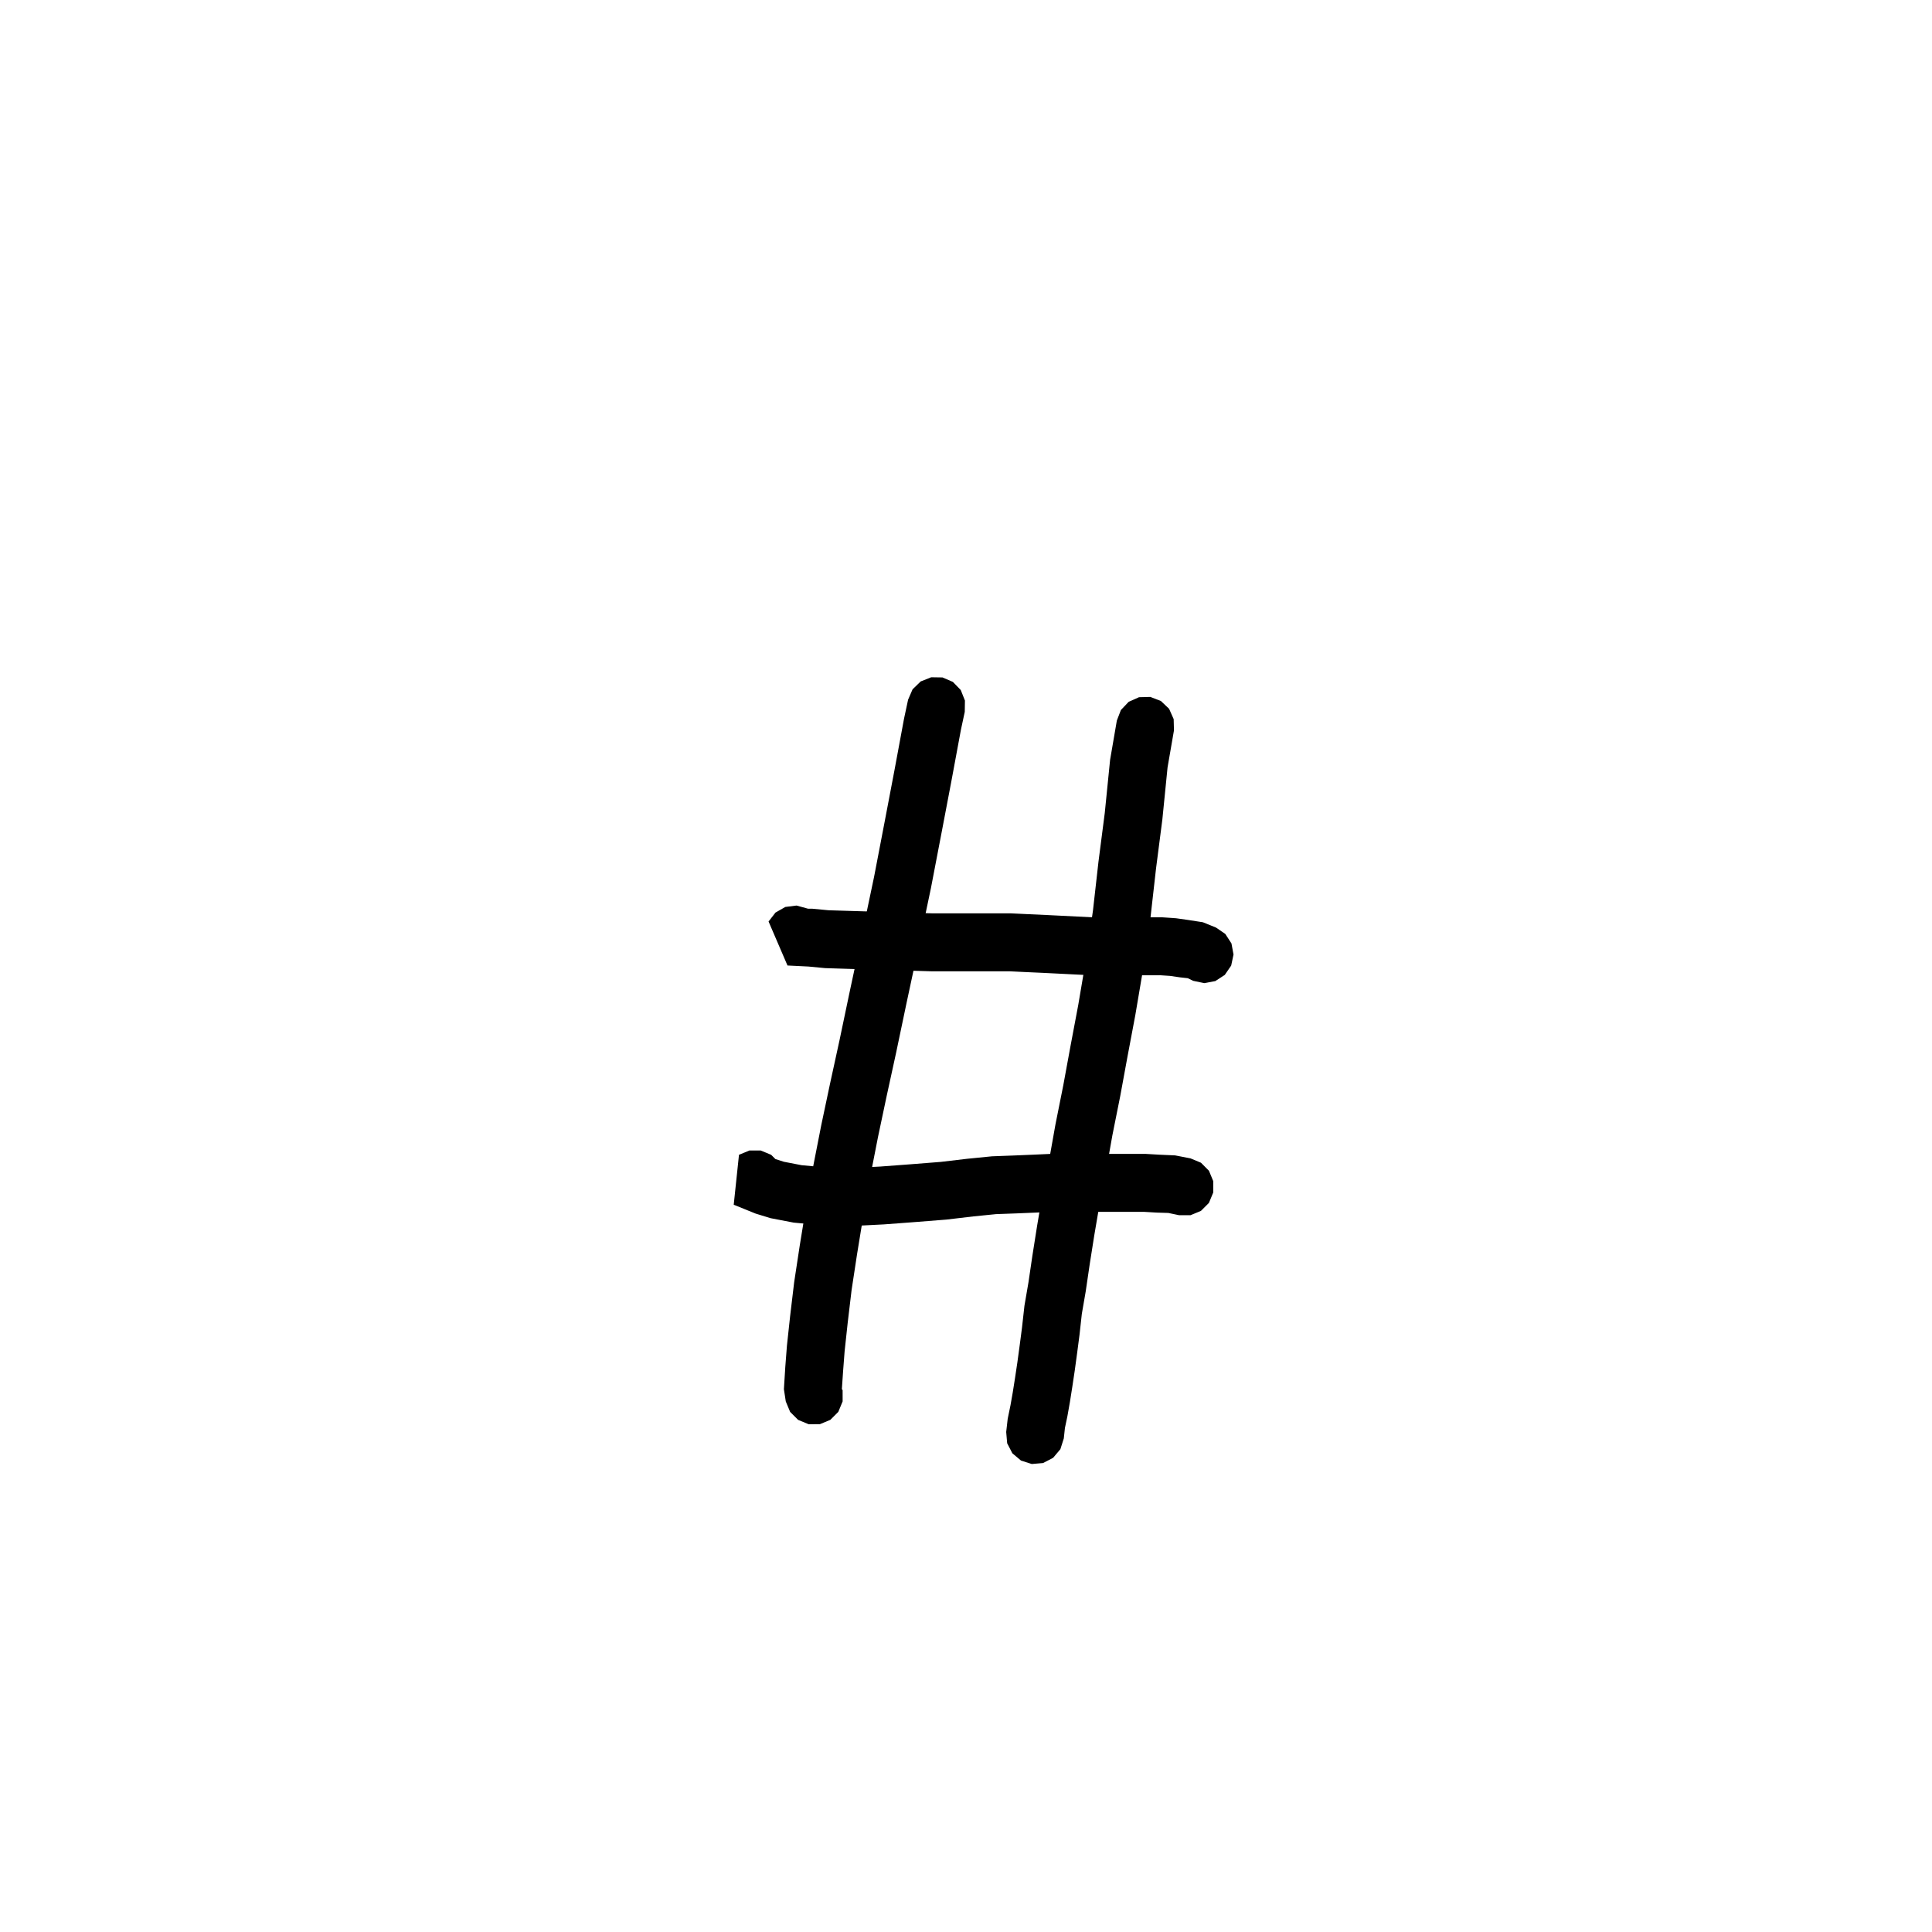
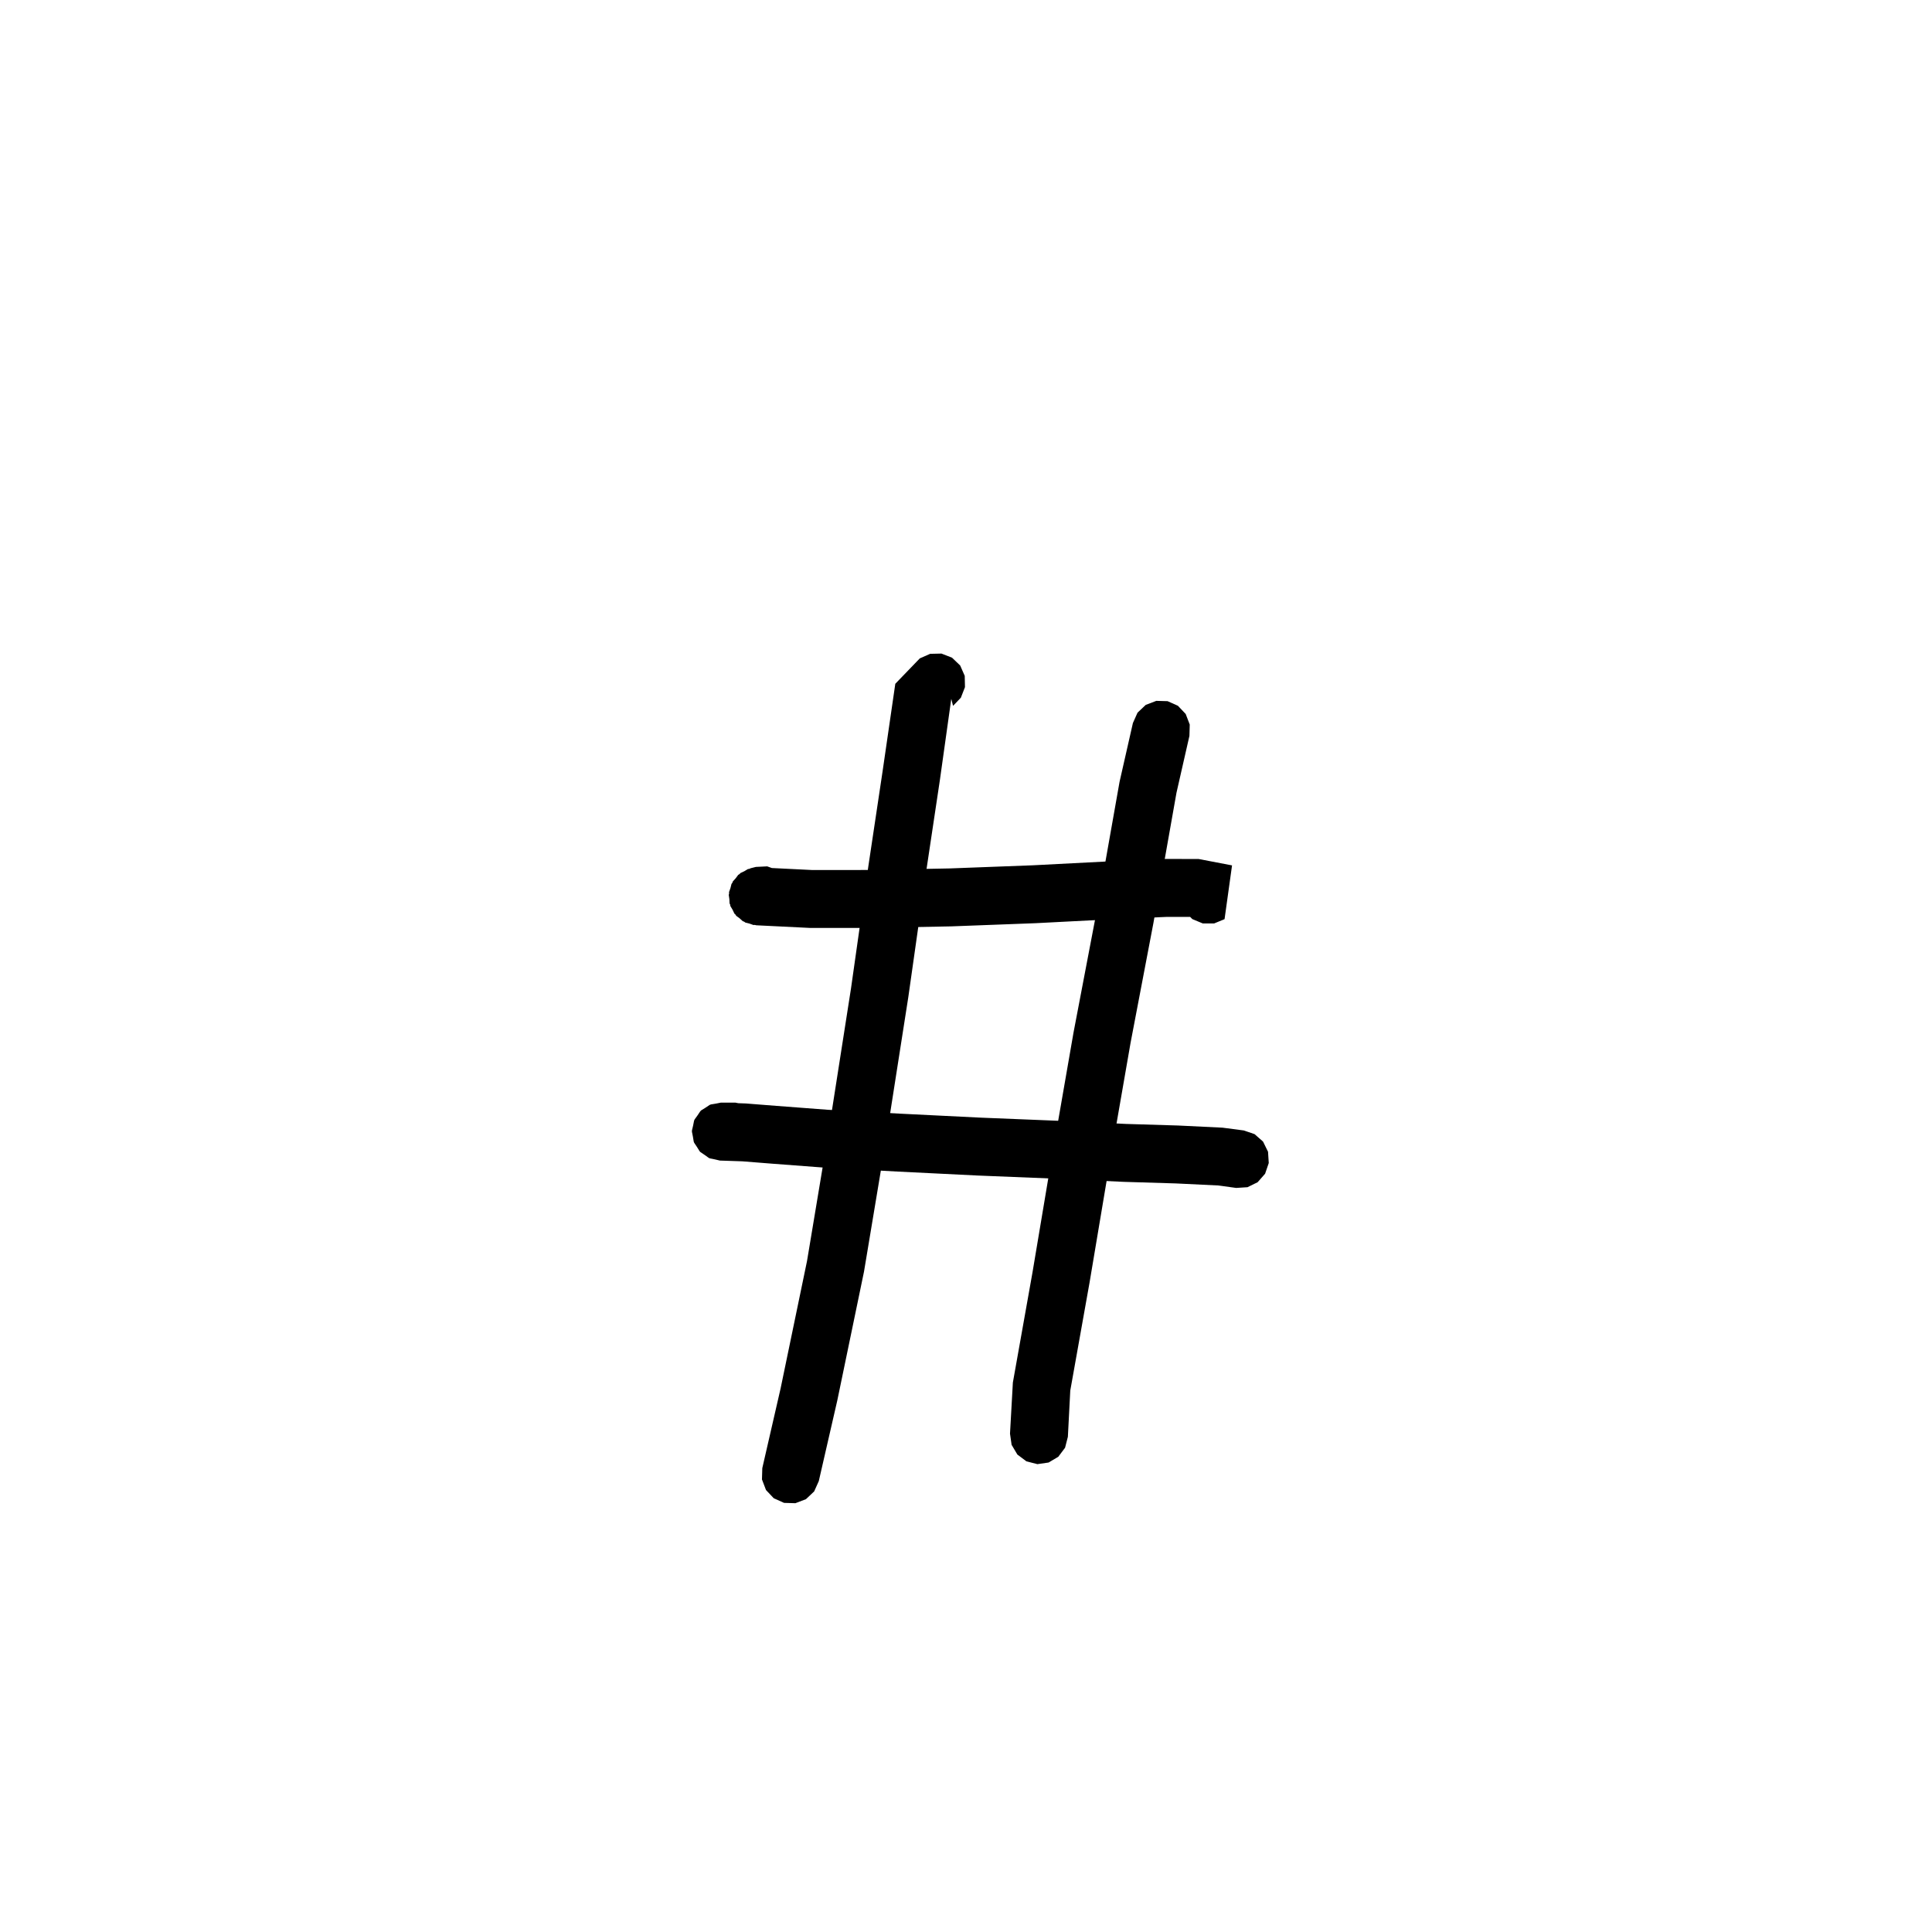
<svg xmlns="http://www.w3.org/2000/svg" viewBox="0 0 300 300" width="300" height="300">
-   <path d="M 119.342 143.09 L 122.281 149.923 L 125.536 150.083 L 128.133 150.33 L 132.17 150.457 L 136.339 150.58 L 140.623 150.702 L 144.723 150.826 L 148.347 150.827 L 151.531 150.827 L 154.347 150.827 L 156.811 150.825 L 159.281 150.944 L 161.97 151.066 L 164.408 151.188 L 166.857 151.311 L 169.415 151.437 L 171.857 151.439 L 174.061 151.439 L 176.265 151.439 L 178.347 151.439 L 180.161 151.436 L 181.68 151.537 L 183.228 151.762 L 184.442 151.896 L 185.268 152.299 L 186.986 152.663 L 188.712 152.341 L 190.184 151.384 L 191.177 149.936 L 191.54 148.218 L 191.219 146.492 L 190.261 145.02 L 188.813 144.027 L 186.782 143.206 L 184.486 142.85 L 182.606 142.585 L 180.451 142.441 L 178.347 142.439 L 176.265 142.439 L 174.061 142.439 L 171.857 142.439 L 169.646 142.44 L 167.306 142.322 L 164.857 142.199 L 162.398 142.077 L 159.699 141.954 L 157.025 141.828 L 154.347 141.827 L 151.531 141.827 L 148.347 141.827 L 144.868 141.827 L 140.887 141.706 L 136.6 141.584 L 132.442 141.461 L 128.642 141.344 L 126.097 141.101 L 124.046 141.098 L 127.392 147.114 L 127.856 145.421 L 127.636 143.679 L 126.767 142.154 L 125.38 141.077 L 123.686 140.613 L 121.944 140.833 L 120.419 141.702 Z" fill="black" fill-rule="nonzero" />
-   <path d="M 114.749 179.317 L 113.933 187.069 L 117.33 188.445 L 119.631 189.153 L 123.242 189.846 L 127.511 190.247 L 132.244 190.377 L 137.243 190.124 L 142.202 189.752 L 146.946 189.377 L 151.163 188.881 L 154.662 188.53 L 157.829 188.415 L 160.787 188.292 L 163.393 188.172 L 165.735 188.173 L 167.939 188.173 L 169.898 188.173 L 171.735 188.173 L 173.694 188.173 L 175.653 188.173 L 177.602 188.172 L 179.598 188.291 L 181.413 188.347 L 183.097 188.698 L 184.853 188.7 L 186.476 188.03 L 187.719 186.79 L 188.392 185.168 L 188.394 183.412 L 187.724 181.79 L 186.484 180.547 L 184.862 179.873 L 182.465 179.408 L 180.035 179.301 L 177.867 179.175 L 175.653 179.173 L 173.694 179.173 L 171.735 179.173 L 169.898 179.173 L 167.939 179.173 L 165.735 179.173 L 163.179 179.175 L 160.396 179.3 L 157.477 179.422 L 154.032 179.552 L 150.184 179.935 L 146.075 180.419 L 141.512 180.779 L 136.675 181.142 L 132.124 181.378 L 128.04 181.263 L 124.472 180.93 L 121.716 180.398 L 120.098 179.881 L 119.333 179.869 L 119.741 186.805 L 120.984 185.565 L 121.658 183.944 L 121.659 182.188 L 120.989 180.565 L 119.749 179.322 L 118.127 178.649 L 116.372 178.647 Z" fill="black" fill-rule="nonzero" />
-   <path d="M 141.008 108.649 L 140.378 111.595 L 138.904 119.536 L 137.437 127.237 L 135.731 136.132 L 133.782 145.392 L 131.945 153.964 L 130.354 161.549 L 128.886 168.279 L 127.529 174.693 L 126.29 181.013 L 125.176 187.327 L 124.188 193.38 L 123.317 199.106 L 122.692 204.348 L 122.194 208.961 L 121.94 212.253 L 121.724 215.714 L 122.016 217.617 L 122.69 219.239 L 123.932 220.479 L 125.555 221.149 L 127.311 221.147 L 128.933 220.474 L 130.173 219.231 L 130.843 217.608 L 130.841 215.852 L 130.724 215.714 L 130.917 212.89 L 131.153 209.814 L 131.634 205.367 L 132.234 200.322 L 133.078 194.783 L 134.049 188.836 L 135.138 182.661 L 136.348 176.491 L 137.685 170.17 L 139.156 163.43 L 140.749 155.832 L 142.586 147.261 L 144.554 137.909 L 146.277 128.927 L 147.749 121.199 L 149.214 113.303 L 149.808 110.535 L 149.834 108.779 L 149.186 107.147 L 147.963 105.887 L 146.351 105.192 L 144.595 105.166 L 142.964 105.814 L 141.704 107.037 Z" fill="black" fill-rule="nonzero" />
-   <path d="M 173.423 111.888 L 172.375 117.989 L 171.549 126.225 L 170.573 133.786 L 169.72 141.347 L 168.635 148.94 L 167.427 156.066 L 166.209 162.523 L 165.111 168.499 L 163.885 174.632 L 162.902 180.157 L 161.92 185.19 L 161.05 190.29 L 160.307 194.994 L 159.698 199.131 L 159.076 202.751 L 158.695 206.158 L 158.335 208.915 L 157.974 211.568 L 157.614 213.969 L 157.255 216.24 L 156.907 218.213 L 156.476 220.304 L 156.242 222.36 L 156.392 224.11 L 157.2 225.668 L 158.544 226.799 L 160.217 227.33 L 161.967 227.179 L 163.525 226.371 L 164.656 225.028 L 165.187 223.354 L 165.361 221.737 L 165.746 219.909 L 166.133 217.719 L 166.509 215.337 L 166.883 212.84 L 167.256 210.105 L 167.631 207.23 L 167.985 204.024 L 168.587 200.542 L 169.203 196.353 L 169.93 191.751 L 170.773 186.81 L 171.751 181.803 L 172.727 176.307 L 173.95 170.195 L 175.057 164.171 L 176.287 157.648 L 177.528 150.325 L 178.647 142.49 L 179.508 134.867 L 180.491 127.244 L 181.299 119.153 L 182.292 113.418 L 182.247 111.662 L 181.534 110.058 L 180.261 108.849 L 178.622 108.218 L 176.866 108.263 L 175.262 108.977 L 174.053 110.25 Z" fill="black" fill-rule="nonzero" />
+   <path d="M 117.378 134.614 L 116.562 134.818 L 114.974 135.568 L 113.794 136.868 L 113.202 138.521 L 113.287 140.275 L 114.037 141.863 L 115.338 143.042 L 116.991 143.635 L 118.744 143.549 L 119.561 143.345 L 121.148 142.595 L 122.328 141.295 L 122.92 139.642 L 122.835 137.888 L 122.085 136.301 L 120.785 135.121 L 119.132 134.529 Z M 117.432 143.678 L 125.832 144.091 L 134.928 144.092 L 147.741 143.845 L 160.791 143.353 L 172.685 142.74 L 181.163 142.376 L 185.775 142.375 L 186.444 141.949 L 185.157 135.235 L 183.914 136.476 L 183.24 138.097 L 183.239 139.853 L 183.909 141.476 L 185.149 142.719 L 186.771 143.392 L 188.526 143.394 L 190.149 142.724 L 191.311 134.378 L 186.103 133.381 L 180.918 133.379 L 172.254 133.75 L 160.393 134.362 L 147.484 134.849 L 134.827 135.092 L 126.045 135.093 L 117.874 134.689 L 116.138 134.947 L 114.631 135.849 L 113.585 137.259 L 113.159 138.962 L 113.416 140.699 L 114.318 142.205 L 115.729 143.251 Z" fill="black" fill-rule="nonzero" />
+   <path d="M 114.184 171.214 L 111.939 171.214 L 110.217 171.557 L 108.757 172.532 L 107.781 173.992 L 107.439 175.714 L 107.781 177.436 L 108.757 178.896 L 110.217 179.872 L 111.939 180.214 L 114.184 180.214 L 115.906 179.872 L 117.366 178.896 L 118.341 177.436 L 118.684 175.714 L 118.341 173.992 L 117.366 172.532 L 115.906 171.557 Z M 111.785 180.212 L 115.264 180.329 L 119.839 180.691 L 127.983 181.307 L 139.421 181.923 L 151.818 182.536 L 163.948 183.026 L 174.496 183.517 L 182.582 183.762 L 189.153 184.079 L 191.956 184.461 L 193.709 184.349 L 195.285 183.575 L 196.444 182.256 L 197.012 180.595 L 196.9 178.843 L 196.126 177.266 L 194.807 176.107 L 193.146 175.539 L 189.826 175.104 L 182.929 174.769 L 174.851 174.524 L 164.337 174.035 L 152.223 173.545 L 139.885 172.935 L 128.548 172.325 L 120.529 171.717 L 115.797 171.345 L 112.092 171.217 L 110.359 171.501 L 108.867 172.426 L 107.842 173.852 L 107.441 175.561 L 107.725 177.294 L 108.65 178.786 L 110.076 179.811 Z" fill="black" fill-rule="nonzero" />
+   <path d="M 142.828 102.232 L 139.022 106.178 L 137.037 119.837 L 134.833 134.536 L 132.141 153.497 L 128.721 175.365 L 125.311 195.827 L 121.214 215.581 L 118.369 227.973 L 118.318 229.728 L 118.942 231.369 L 120.147 232.646 L 121.748 233.366 L 123.504 233.417 L 125.145 232.793 L 126.422 231.588 L 127.141 229.986 L 130.011 217.48 L 134.158 197.479 L 137.606 176.799 L 141.042 154.829 L 143.739 135.831 L 145.942 121.143 L 147.713 108.516 L 147.989 109.605 L 149.203 108.337 L 149.84 106.7 L 149.802 104.945 L 149.095 103.338 L 147.827 102.123 L 146.19 101.487 L 144.435 101.525 Z" fill="black" fill-rule="nonzero" />
+   <path d="M 175.918 112.268 L 173.846 121.394 L 170.247 141.718 L 166.695 160.337 L 163.258 180.098 L 160.321 197.6 L 157.278 214.682 L 156.833 222.614 L 157.082 224.352 L 157.977 225.863 L 159.383 226.916 L 161.084 227.351 L 162.822 227.101 L 164.332 226.206 L 165.385 224.801 L 165.82 223.1 L 166.191 215.93 L 169.189 199.134 L 172.129 181.616 L 175.55 161.949 L 179.099 143.343 L 182.684 123.095 L 184.694 114.263 L 184.742 112.507 L 184.114 110.868 L 182.907 109.593 L 181.303 108.877 L 179.548 108.83 L 177.908 109.457 L 176.634 110.665 Z" fill="black" fill-rule="nonzero" />
</svg>
